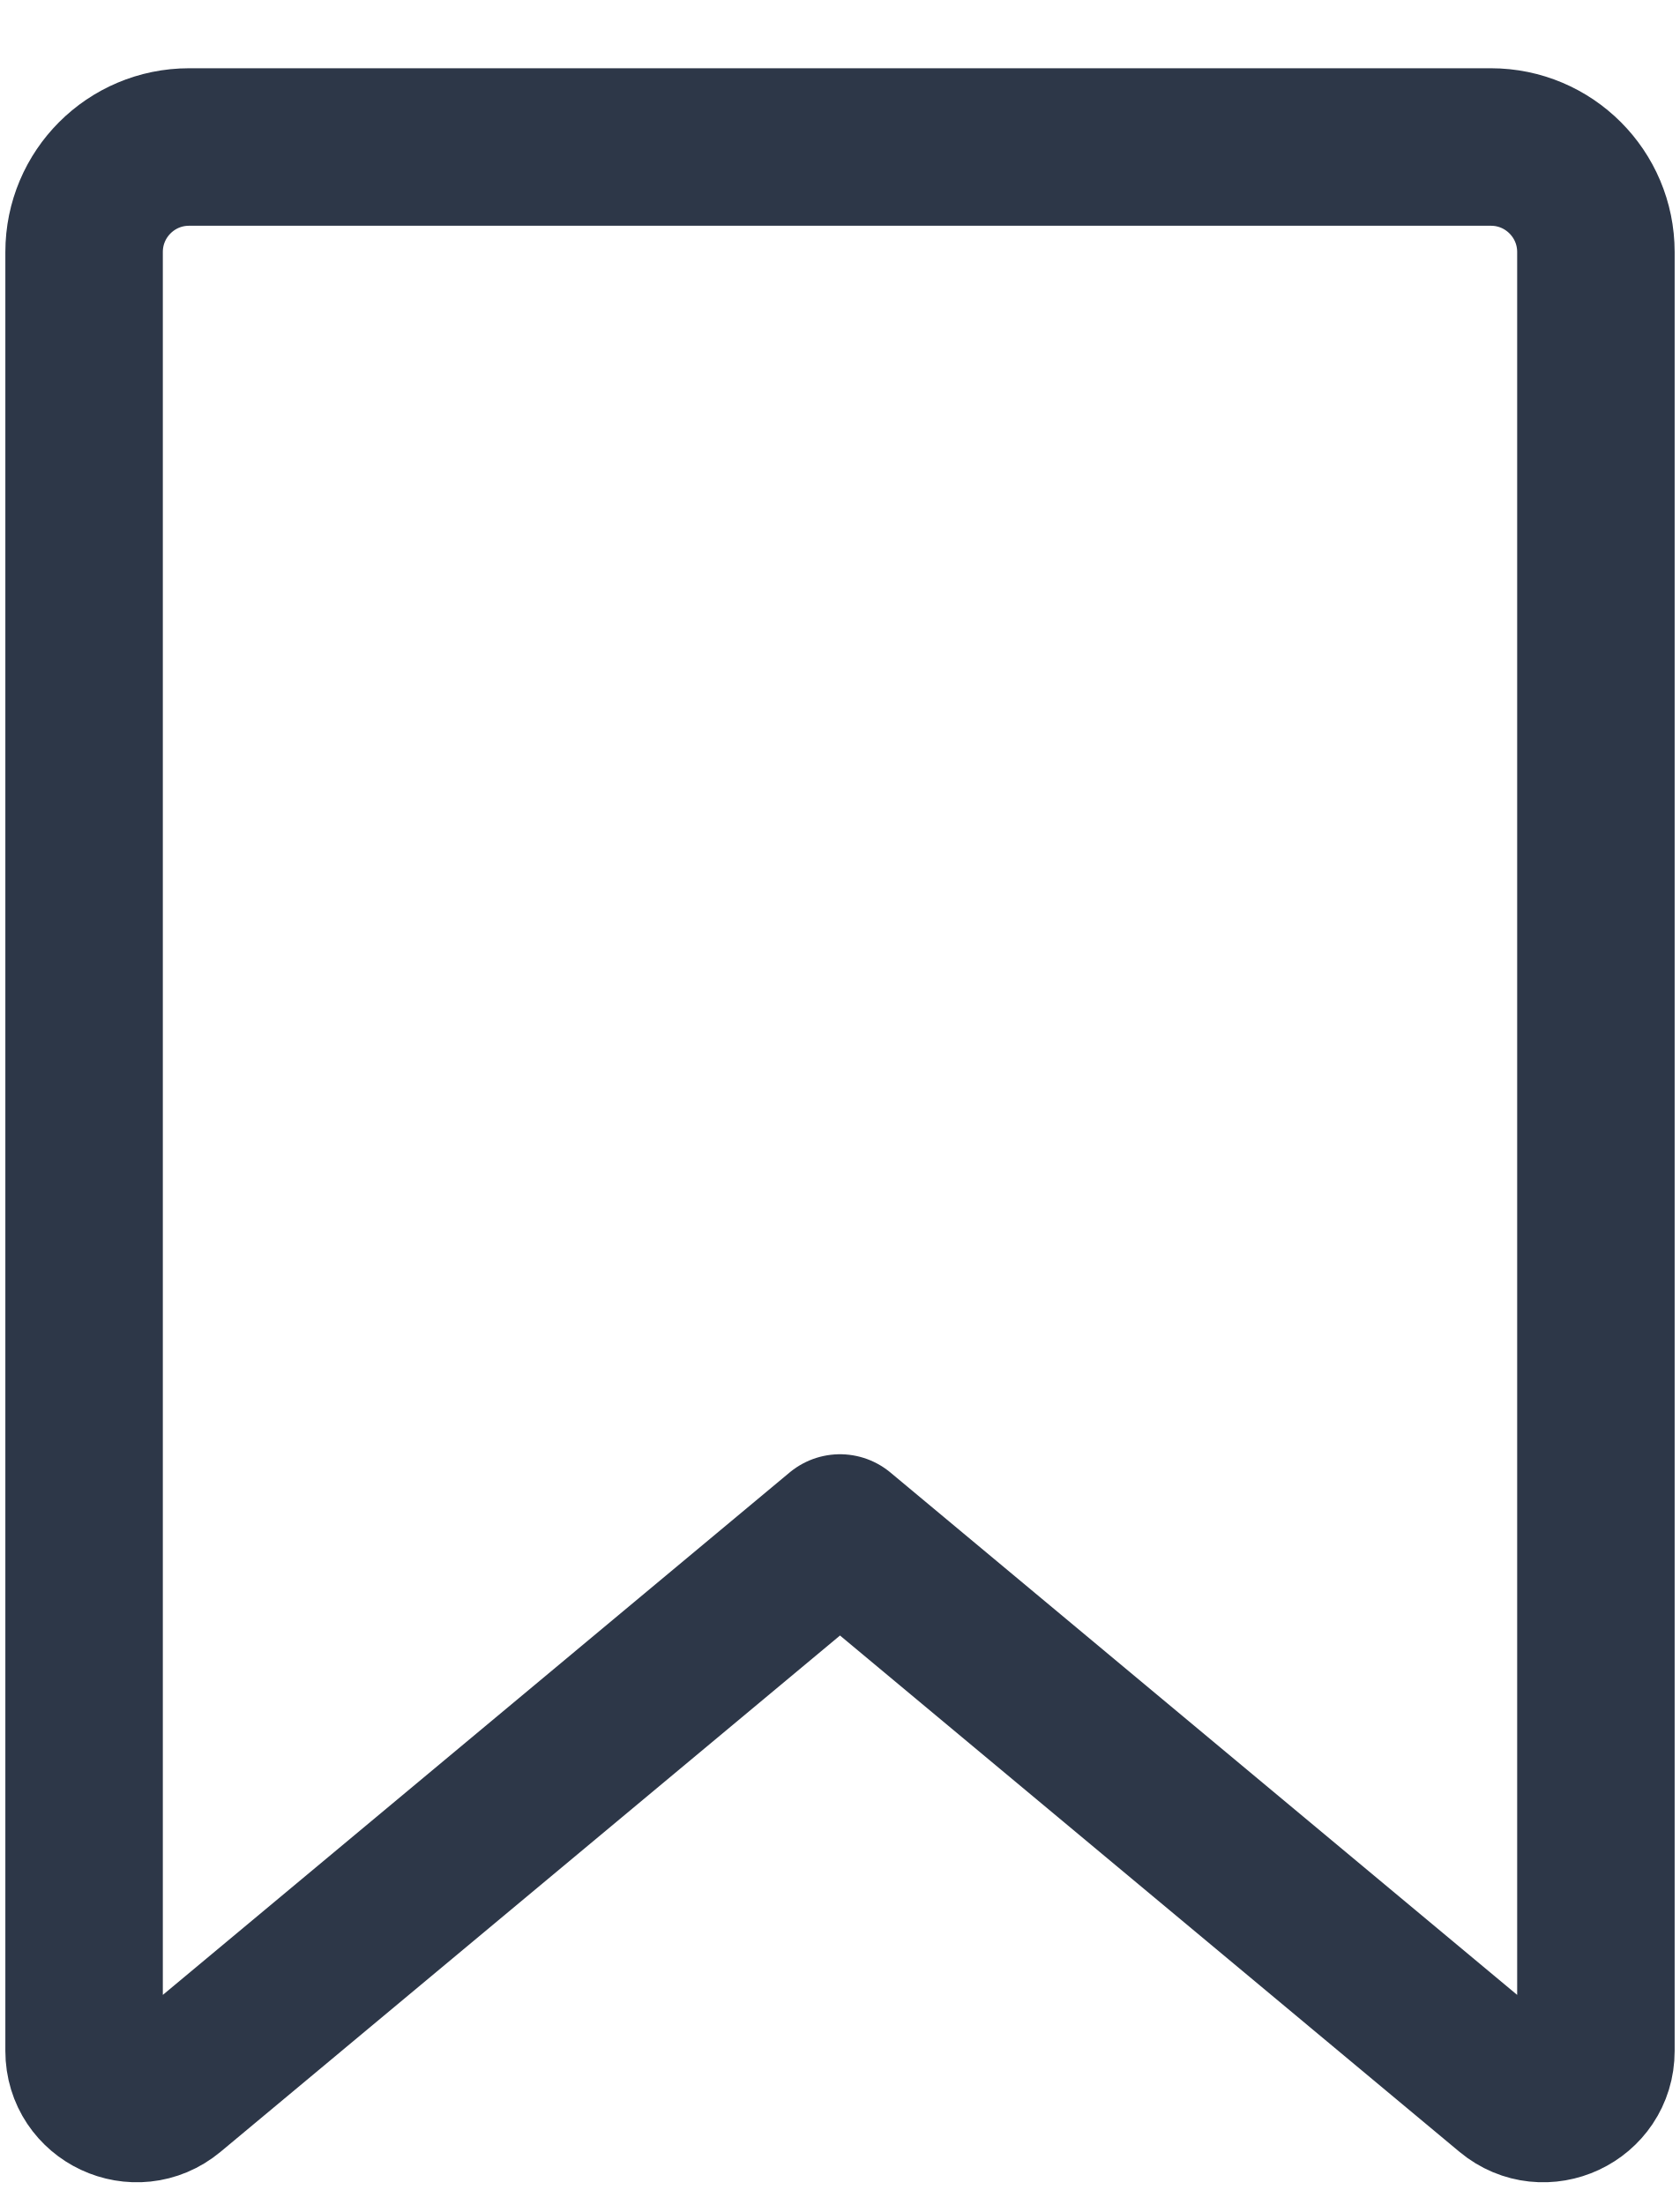
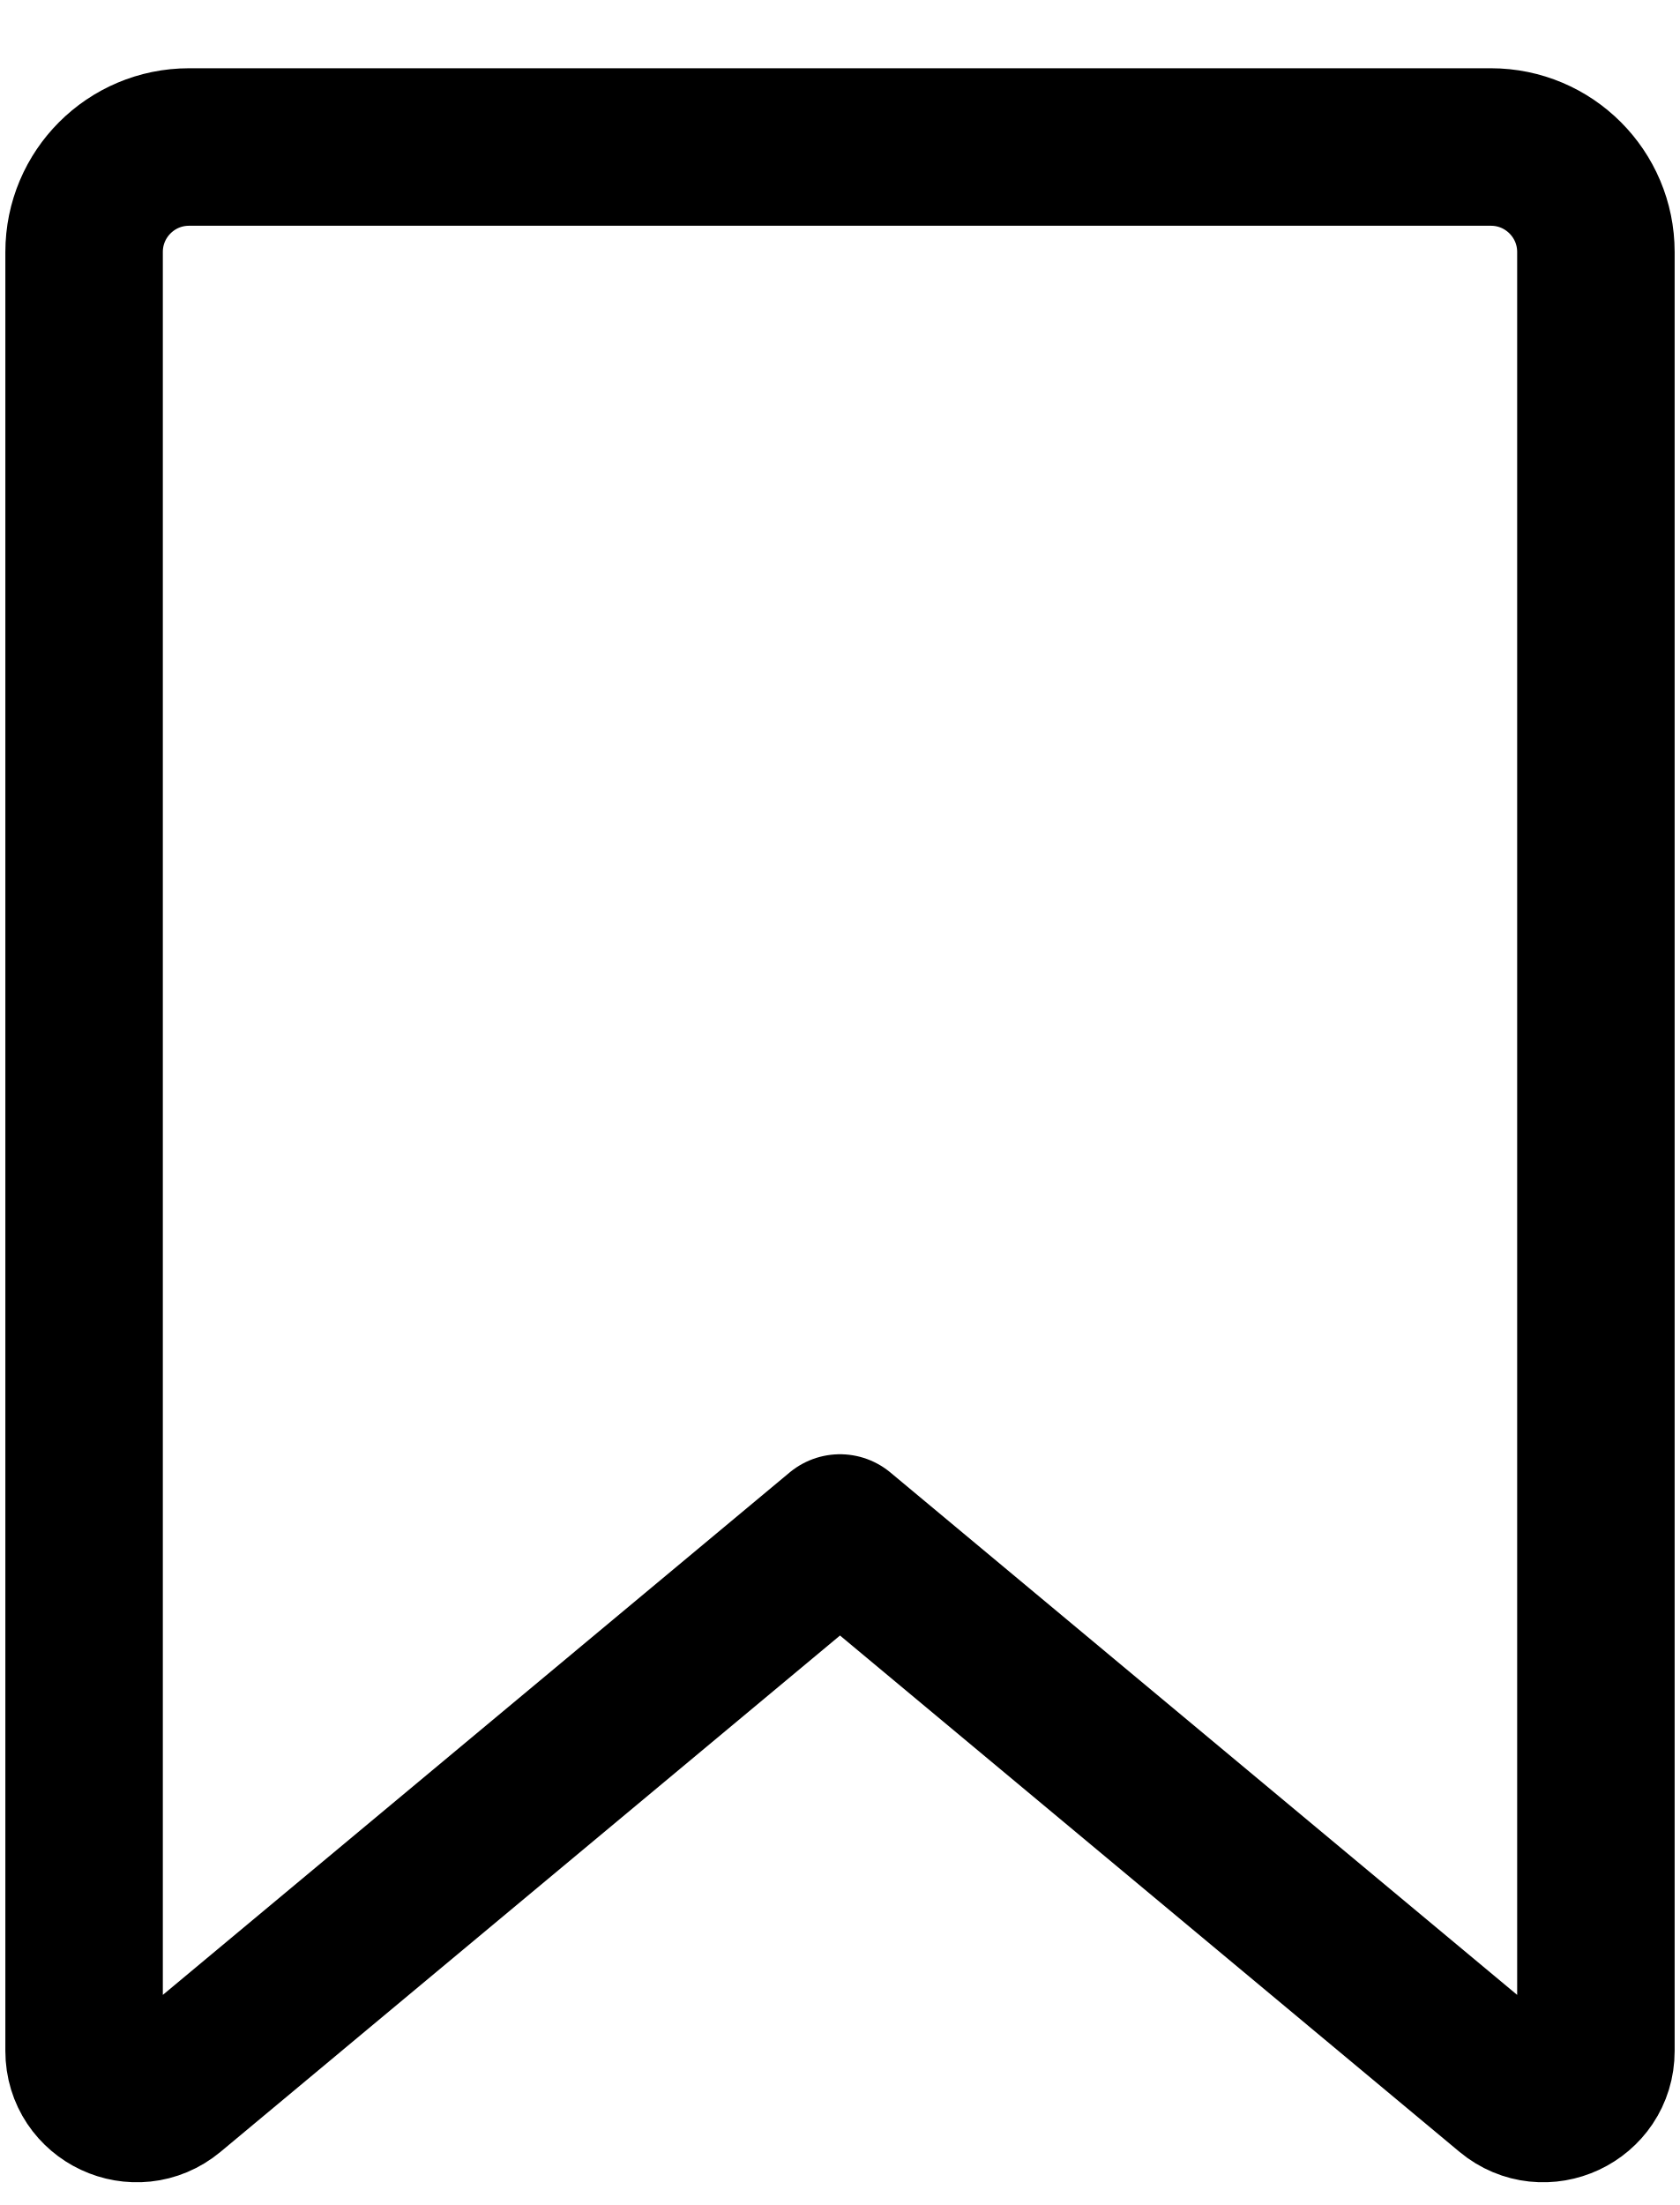
<svg xmlns="http://www.w3.org/2000/svg" width="16" height="21" viewBox="0 0 16 21" fill="none">
-   <path d="M0.801 2.4C0.801 1.848 1.248 1.4 1.801 1.4H14.201C14.753 1.4 15.201 1.848 15.201 2.4V19.533C15.201 19.957 14.706 20.188 14.381 19.917L8.001 14.6L1.621 19.917C1.295 20.188 0.801 19.957 0.801 19.533V2.4Z" stroke="#2D3748" stroke-width="1.5" stroke-linejoin="round" />
+   <path d="M0.801 2.4C0.801 1.848 1.248 1.4 1.801 1.4H14.201C14.753 1.4 15.201 1.848 15.201 2.4V19.533C15.201 19.957 14.706 20.188 14.381 19.917L8.001 14.6L1.621 19.917C1.295 20.188 0.801 19.957 0.801 19.533V2.4Z" stroke="#000" stroke-width="1.5" stroke-linejoin="round" />
</svg>
